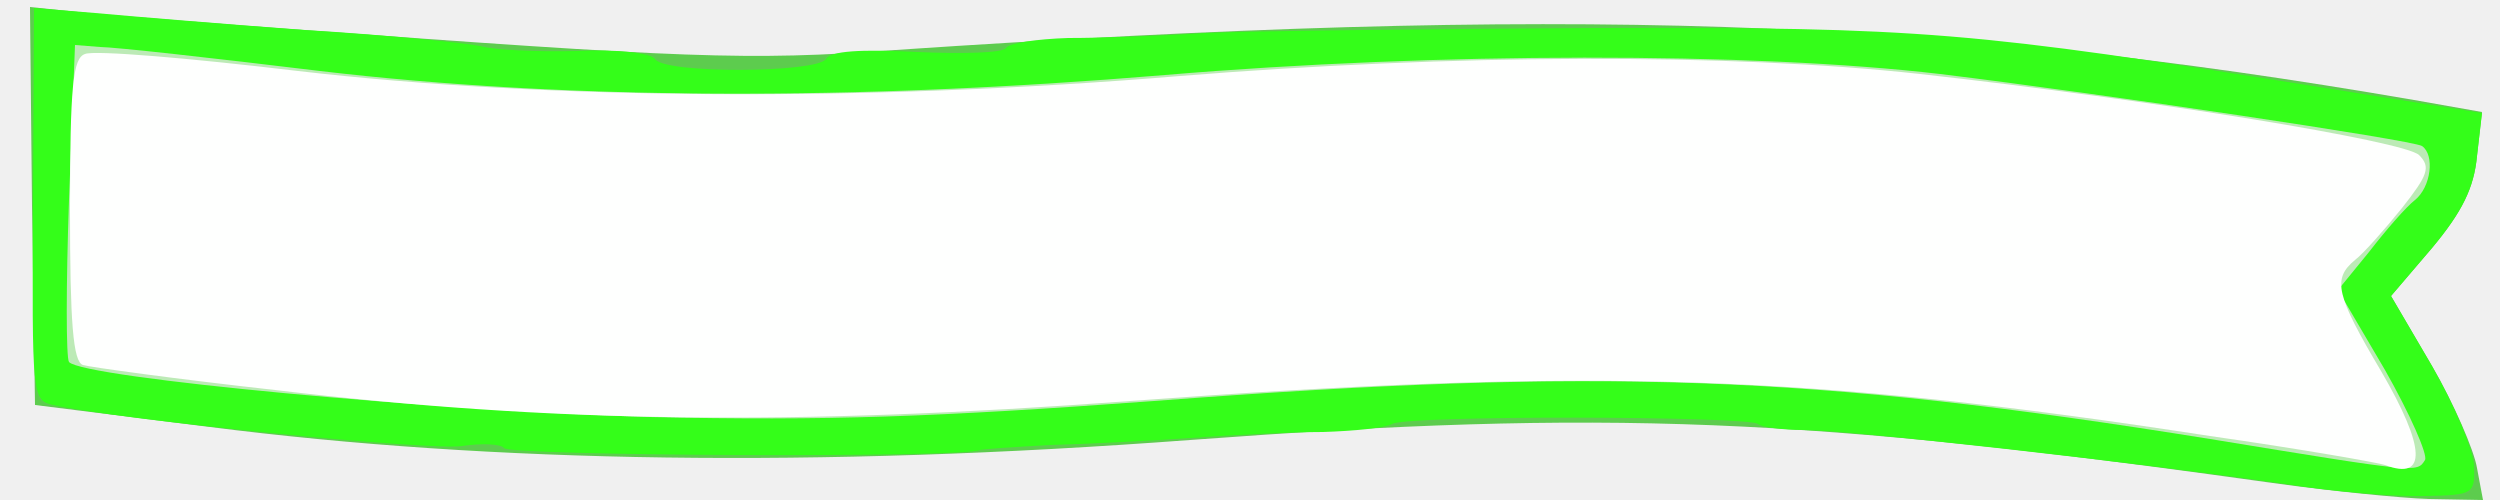
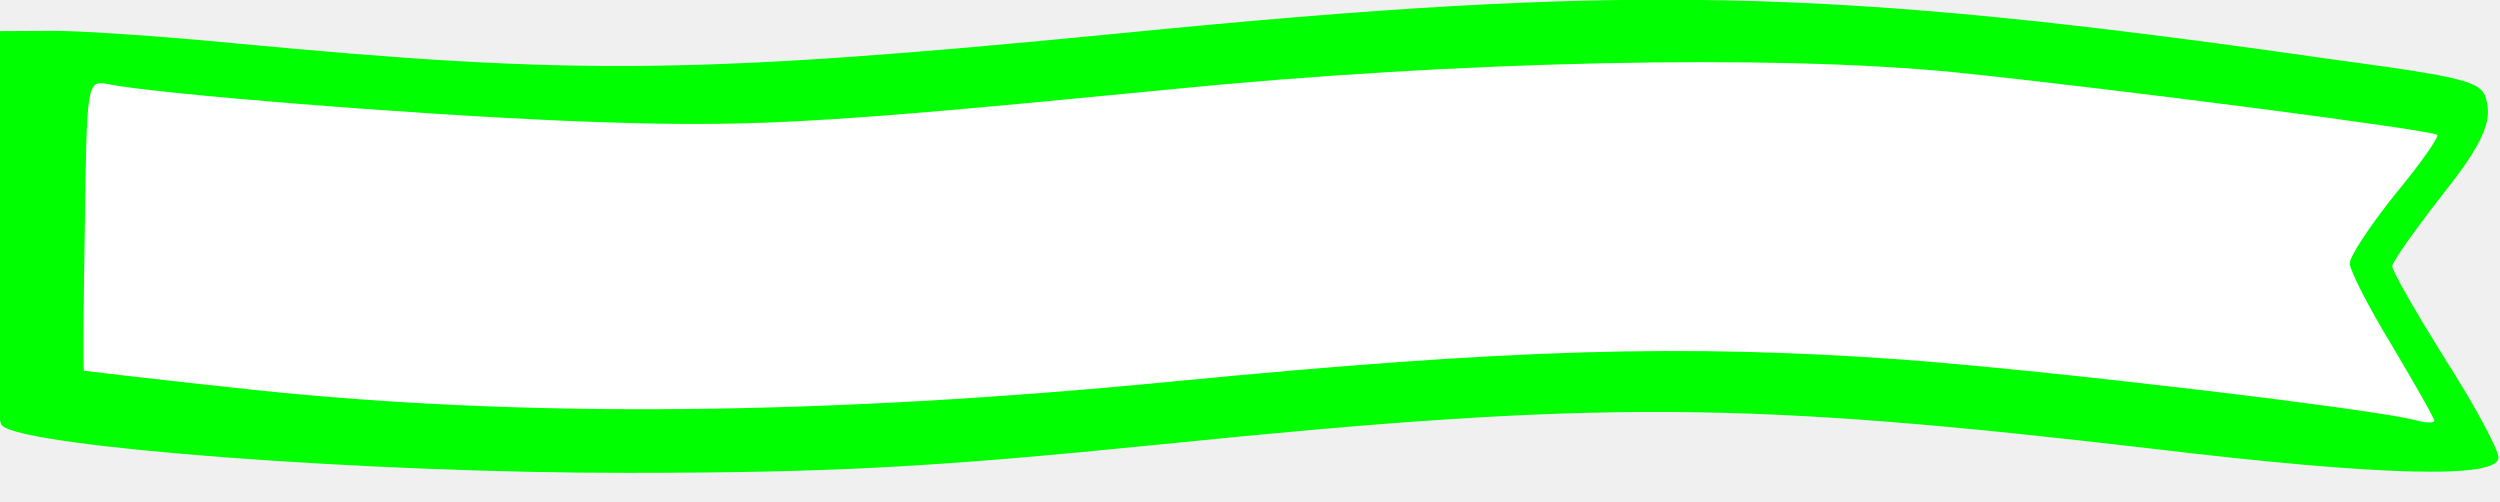
- <svg xmlns="http://www.w3.org/2000/svg" version="1.0" width="250px" height="50px" viewBox="0 0 2500 500" preserveAspectRatio="xMidYMid meet">
-   <g id="layer101" fill="#5dcc4e" stroke="none">
-     <path d="M2280 484 c-476 -67 -673 -75 -1090 -44 -374 28 -698 23 -980 -13 l-175 -22 -3 -199 -2 -199 67 7 c38 3 124 10 193 15 395 29 458 32 605 21 669 -45 1038 -33 1519 50 l68 12 -5 44 c-3 32 -15 56 -45 92 l-41 48 41 70 c22 38 42 84 45 102 l6 32 -54 -1 c-30 -1 -97 -8 -149 -15z" />
+ <svg xmlns="http://www.w3.org/2000/svg" version="1.0" width="246.52" height="49.459" viewBox="0 0 2465.201 494.592" preserveAspectRatio="xMidYMid meet" id="svg4600">
+   <defs id="defs4604" />
+   <g id="layer101" style="fill:#00ff00;stroke:none" transform="rotate(1.435216,1437.197,-149.3966)">
+     <path d="m 2478.387,425.156 c -0.401,-7.99 -24.576,-50.833 -54.845,-95.373 -29.27,-44.59 -54.344,-85.386 -54.594,-90.379 -0.2,-3.995 21.218,-36.108 47.481,-71.467 34.75,-45.798 45.583,-69.37 42.634,-88.246 -4.248,-24.818 -7.345,-26.666 -163.402,-43.872 C 1805.165,-21.692 1607.961,-20.815 1107.445,41.328 694.468,92.072 573.52,96.134 237.936,72.91 163.578,67.627 79.283,63.844 52.317,65.196 L 2.329,66.701 4.853,256.813 c 1.066,121.099 5.67,192.958 11.963,198.65 23.074,20.871 365.349,37.752 617.333,31.125 201.997,-5.122 302.72,-13.176 526.586,-41.422 431.803,-54.692 573.875,-56.81 977.226,-19.962 228.368,21.591 341.476,20.926 340.425,-0.048 z" id="path4588" style="fill:#00ff00" />
  </g>
-   <g id="layer102" fill="#34fe19" stroke="none">
-     <path d="M2285 484 c-143 -21 -436 -54 -481 -54 -22 0 -43 -3 -46 -6 -9 -8 -352 -9 -366 0 -7 4 -38 7 -69 8 -32 0 -92 3 -133 6 -41 3 -104 6 -140 7 -36 2 -67 4 -70 5 -14 8 -472 6 -476 -2 -3 -4 -22 -5 -42 -2 -31 5 -341 -26 -409 -41 -21 -5 -21 -8 -20 -201 l1 -196 61 5 c33 3 128 11 210 17 83 5 161 13 175 16 14 4 57 6 97 5 41 -2 74 2 78 8 9 15 162 14 171 0 4 -8 35 -10 91 -7 46 2 86 1 89 -4 3 -5 31 -9 62 -10 32 0 93 -2 137 -5 44 -2 220 -4 390 -5 328 -1 380 4 724 59 l163 26 -5 43 c-3 32 -15 56 -45 92 l-41 48 41 70 c22 38 41 83 42 99 1 29 0 30 -49 31 -27 1 -90 -4 -140 -12z" />
-   </g>
-   <g id="layer103" fill="#bceab6" stroke="none">
-     <path d="M2210 439 c-398 -64 -609 -72 -1056 -38 -218 16 -328 20 -504 16 -211 -6 -567 -39 -581 -55 -3 -4 -3 -77 0 -162 l6 -155 25 2 c14 0 113 11 220 24 246 29 533 30 845 4 272 -23 588 -23 775 -1 164 20 472 66 482 72 13 9 9 41 -7 54 -9 7 -29 30 -46 52 l-31 38 47 80 c25 44 43 85 40 90 -8 13 -7 13 -215 -21z" />
-   </g>
-   <g id="layer104" fill="#fefffe" stroke="none">
-     <path d="M2385 465 c-5 -2 -84 -16 -175 -29 -403 -62 -617 -69 -1080 -35 -337 25 -578 22 -855 -11 -99 -11 -186 -23 -192 -25 -10 -3 -13 -43 -13 -155 0 -125 3 -152 15 -156 9 -4 104 4 213 17 249 29 570 31 882 5 271 -22 550 -23 740 -2 233 26 484 67 499 81 12 12 9 20 -17 53 -17 21 -38 45 -47 52 -23 19 -19 35 26 111 45 77 46 110 4 94z" />
+   <g id="layer104" transform="matrix(-0.9997621,0.02181138,0.02181138,0.9997621,2490.662,-33.99977)" style="fill:#ffffff;stroke:none">
+     <path d="m 100,447 c 0,-3 18,-36 40,-75 22,-38 40,-75 40,-82 0,-7 -21,-37 -46,-67 -26,-30 -45,-56 -43,-58 6,-5 315,-52 474,-72 181,-22 492,-22 775,0 356,27 418,29 595,18 156,-10 400,-35 451,-46 21,-5 21,-1 26,138 3,78 5,143 4,144 0,0 -77,11 -171,23 -262,33 -557,37 -902,11 -334,-25 -504,-26 -719,-6 -146,14 -465,59 -506,71 -10,3 -18,3 -18,1 z" id="path4597" />
  </g>
</svg>
